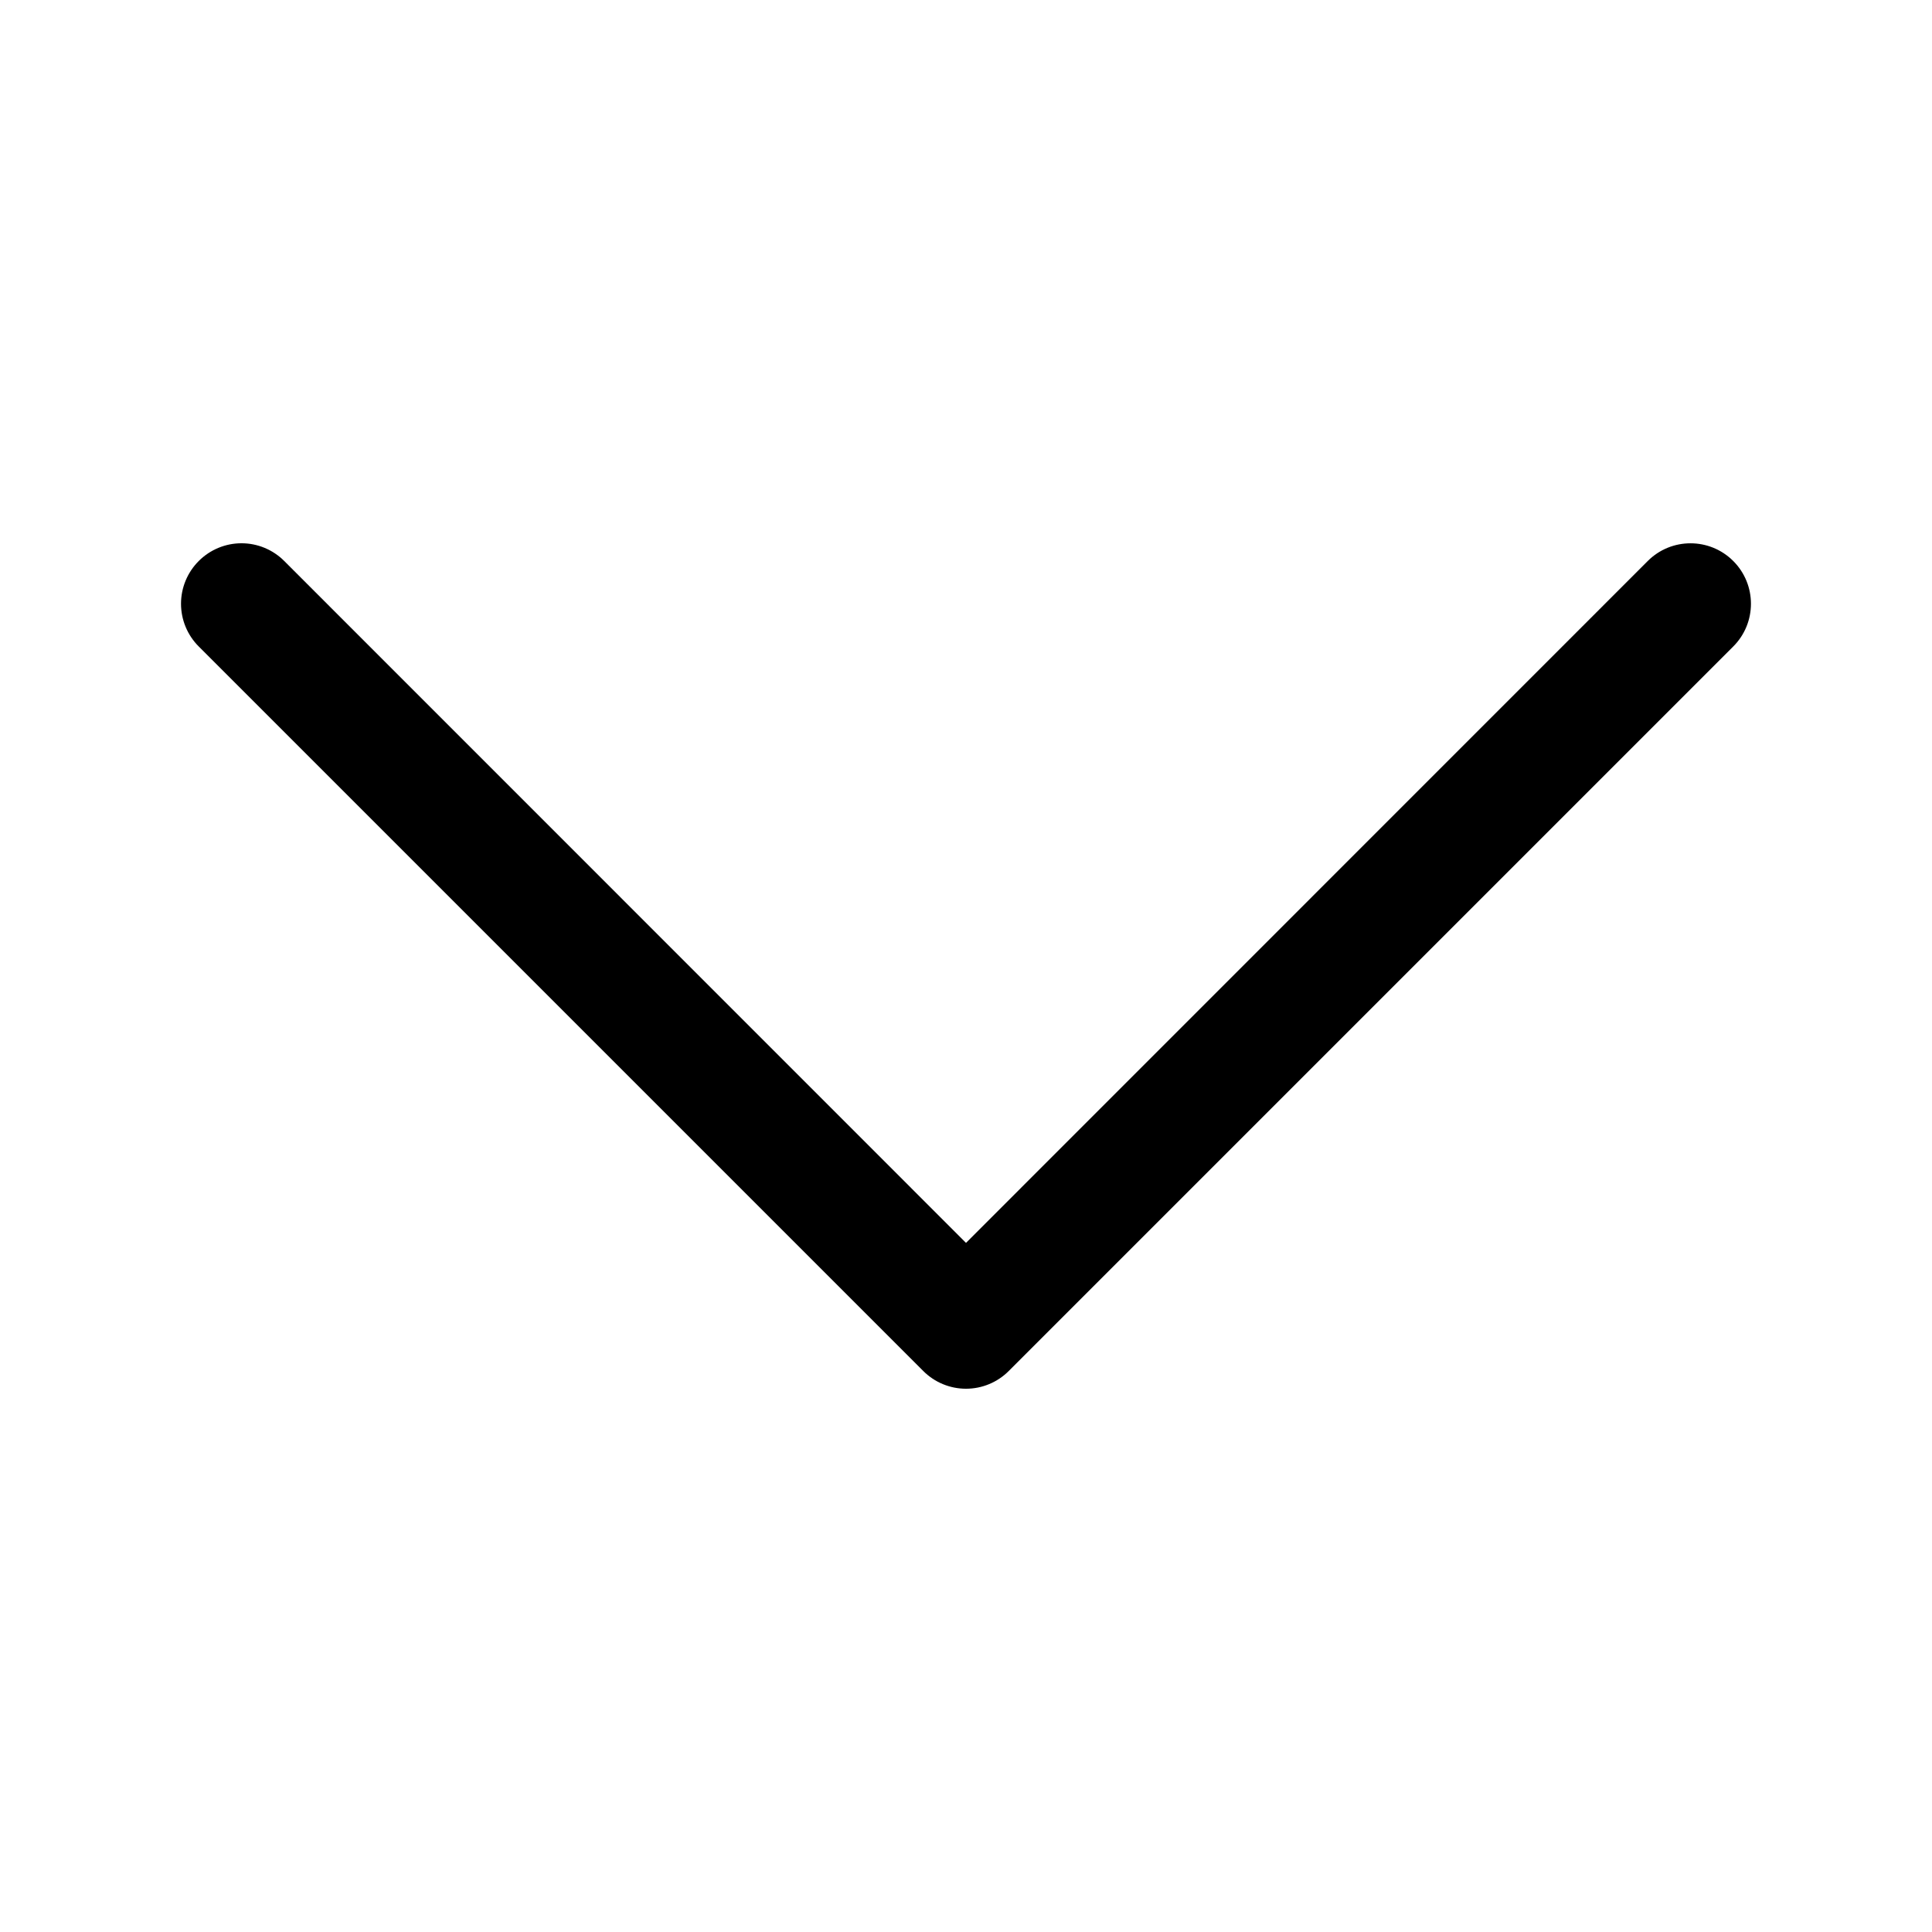
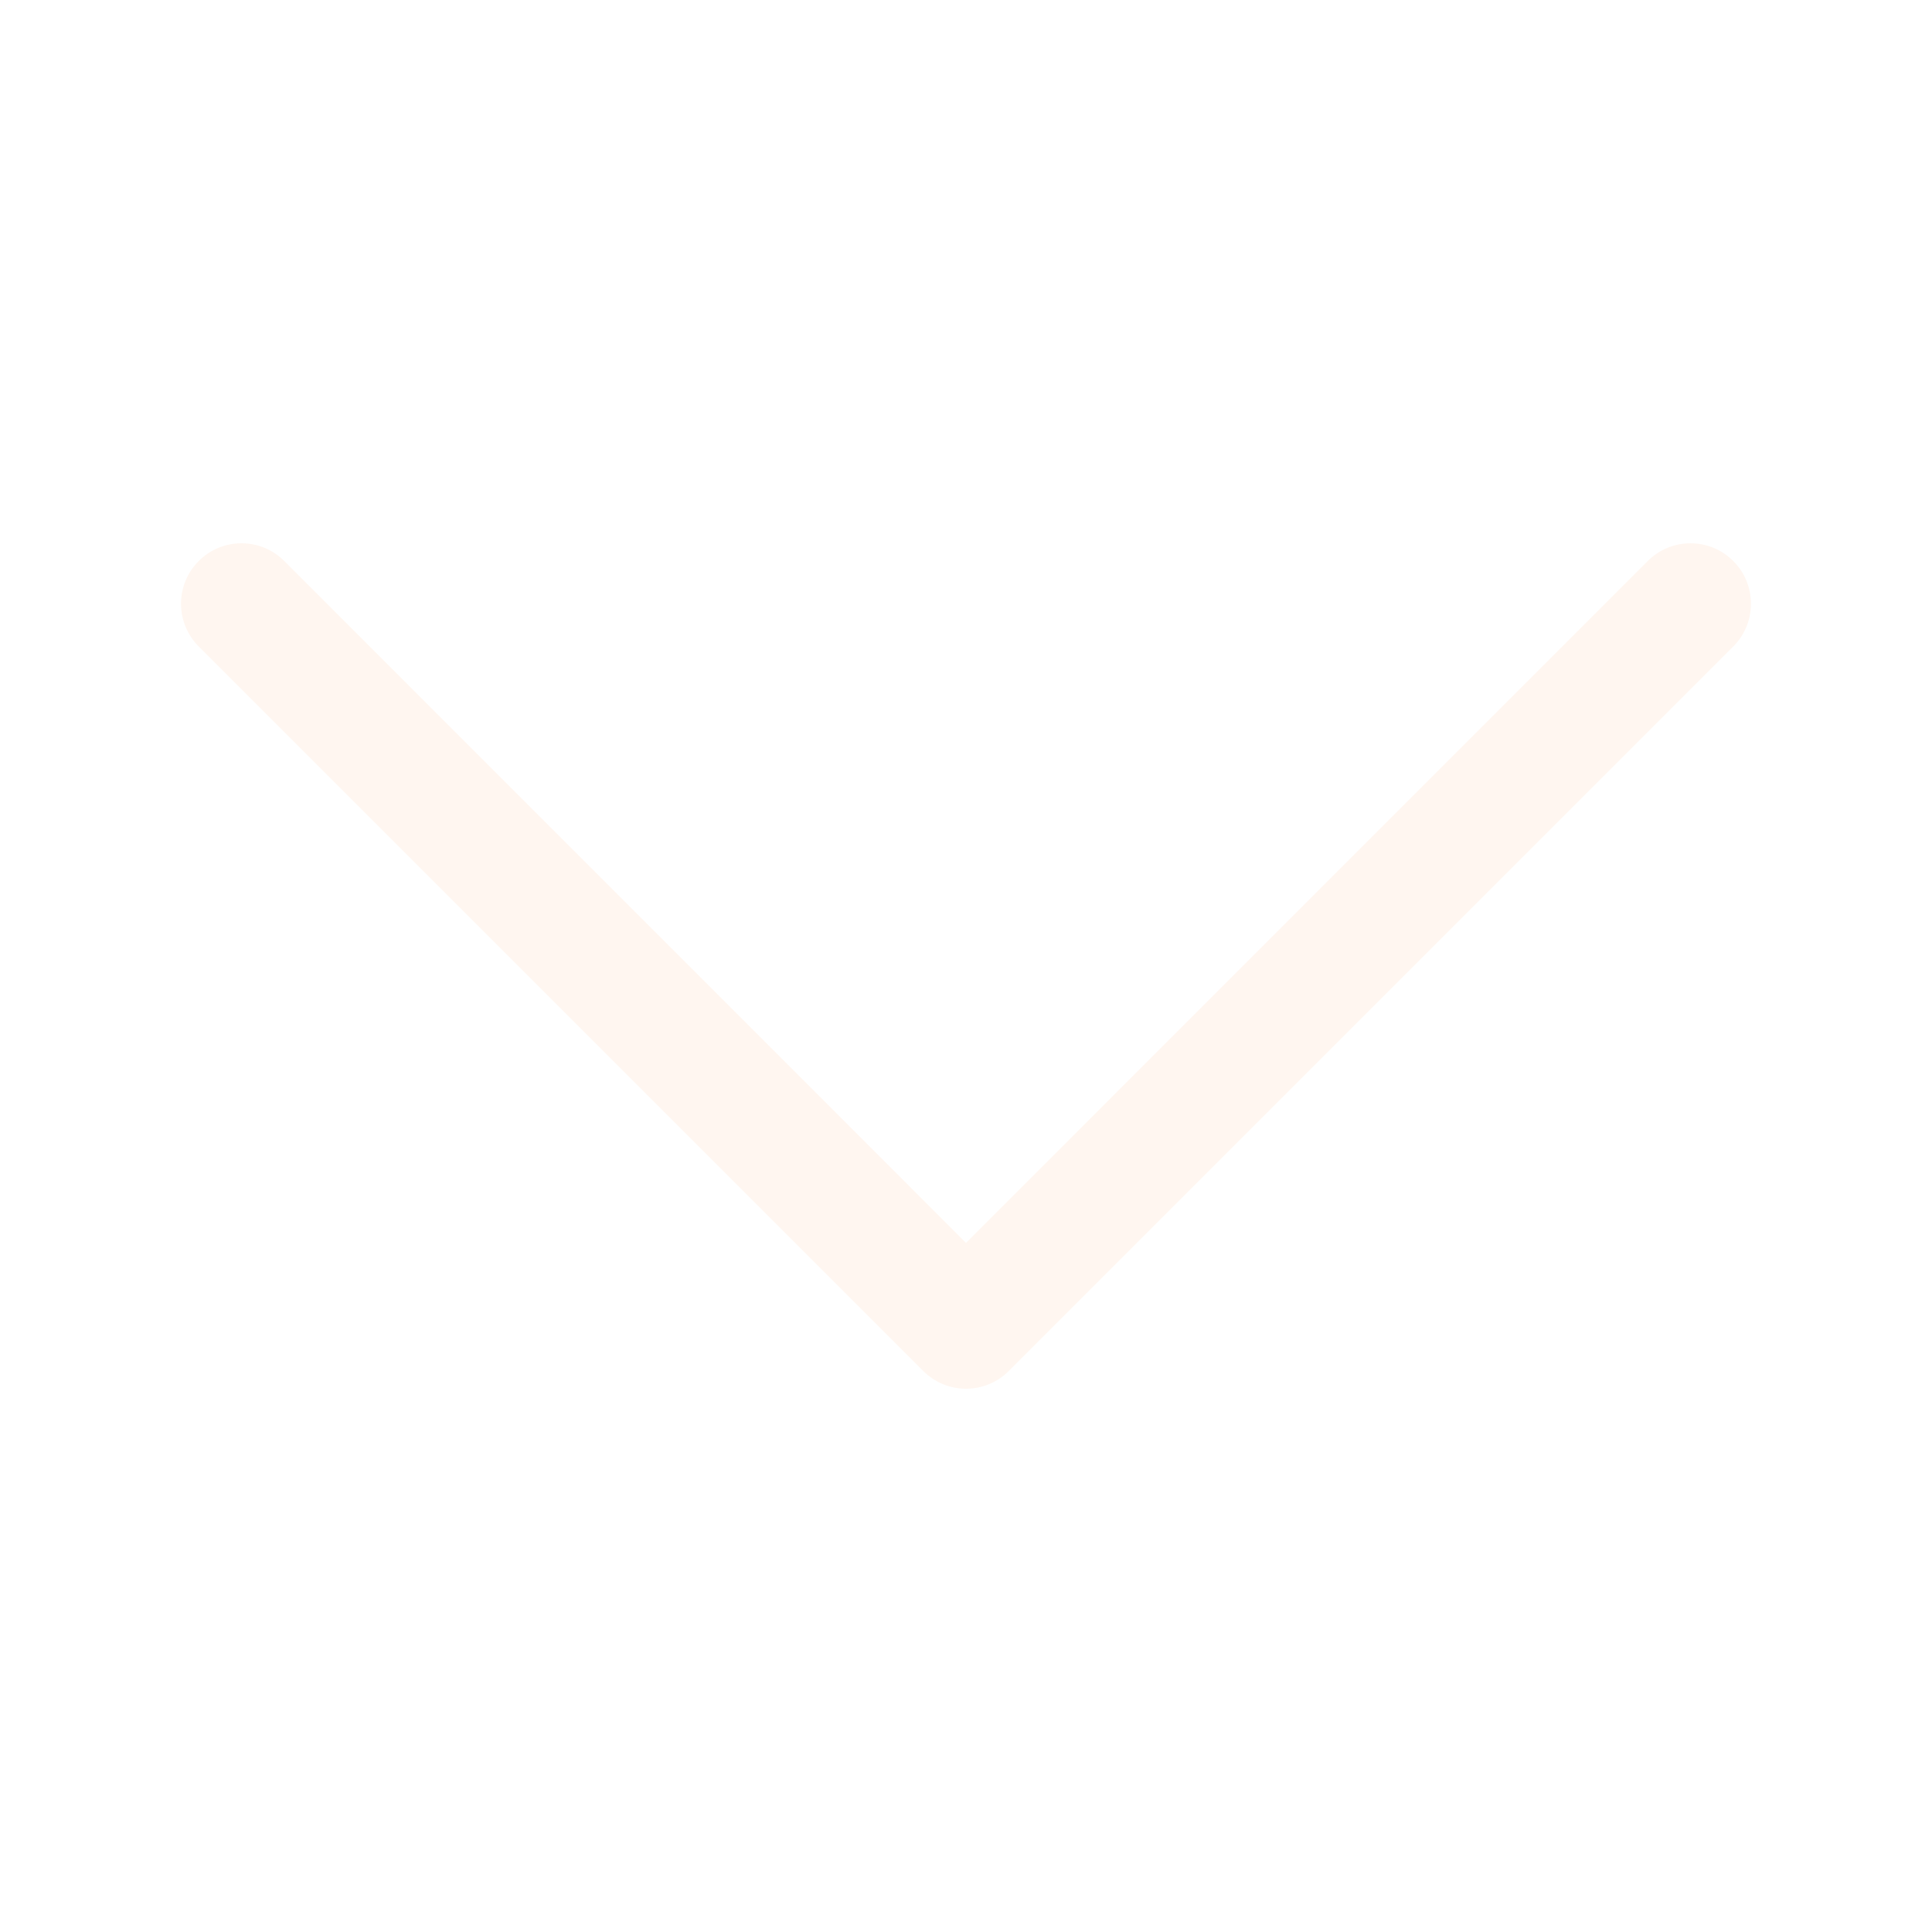
- <svg xmlns="http://www.w3.org/2000/svg" width="16" height="16" fill="currentColor" class="bi bi-chevron-down" viewBox="0 0 16 16">
+ <svg xmlns="http://www.w3.org/2000/svg" width="16" height="16" fill="hsl(26, 100%, 97%)" class="bi bi-chevron-down" viewBox="0 0 16 16">
  <path fill-rule="evenodd" d="M1.646 4.646a.5.5 0 0 1 .708 0L8 10.293l5.646-5.647a.5.5 0 0 1 .708.708l-6 6a.5.5 0 0 1-.708 0l-6-6a.5.5 0 0 1 0-.708z" />
</svg>
